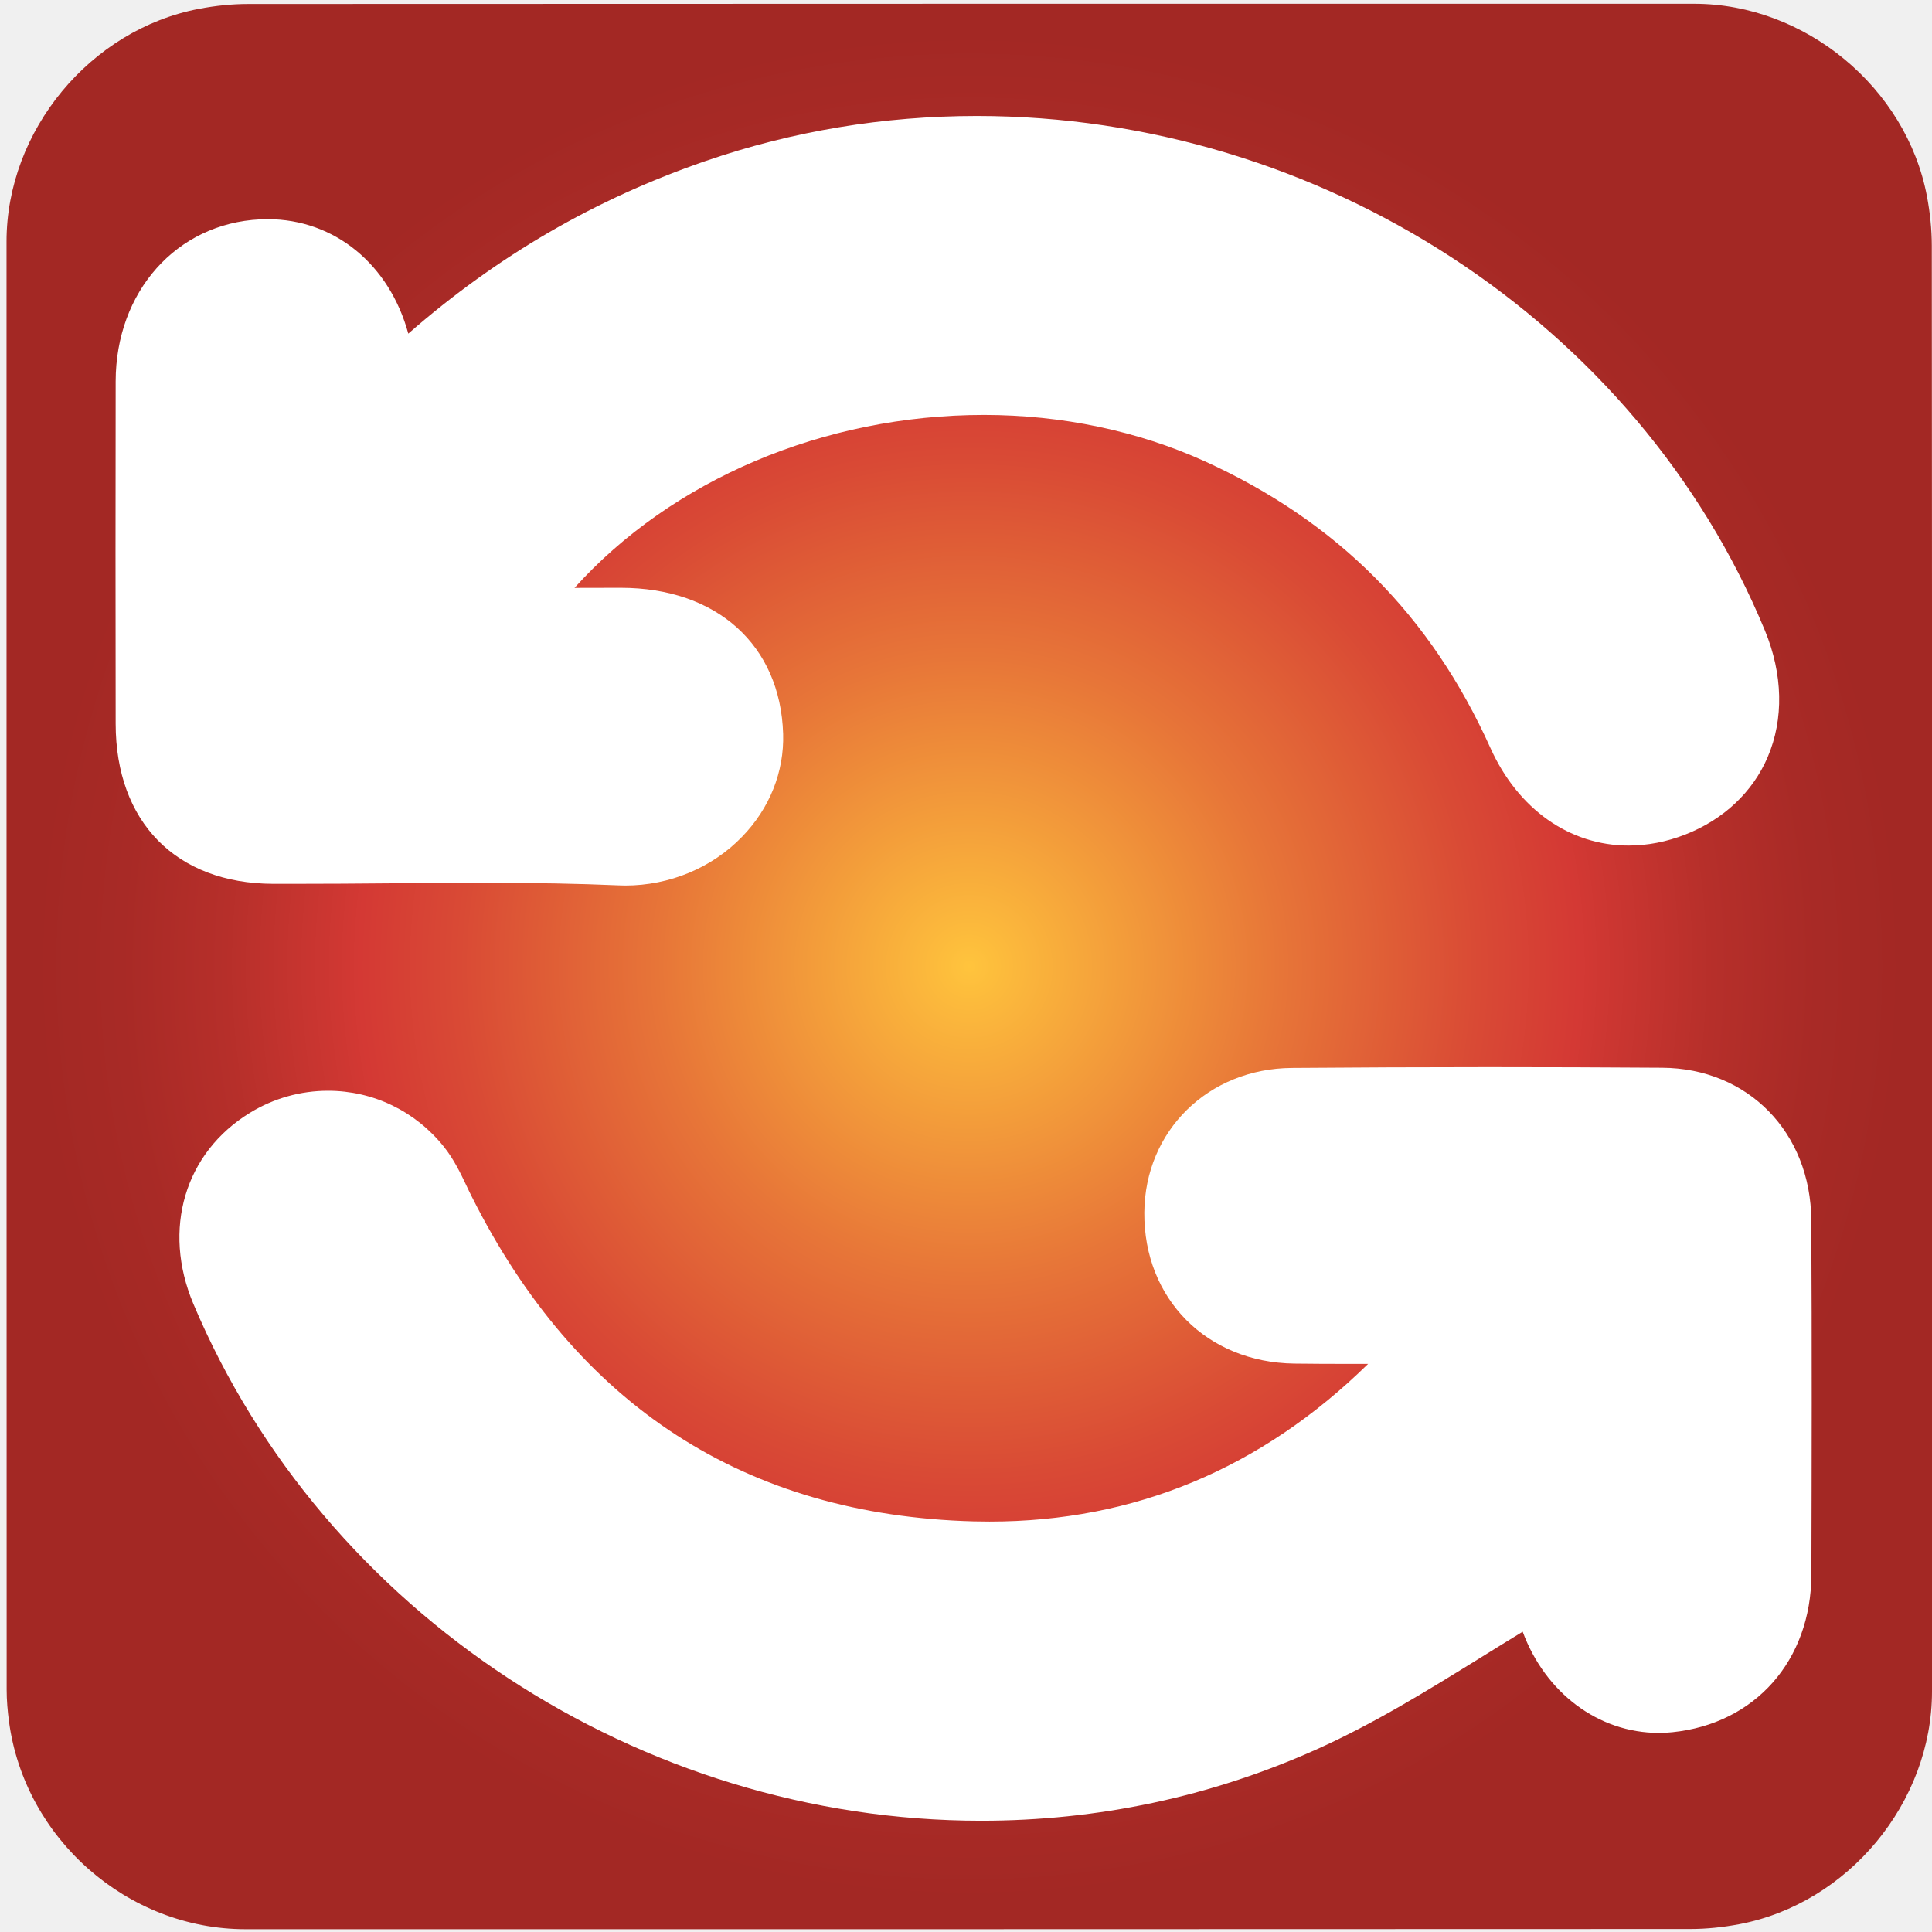
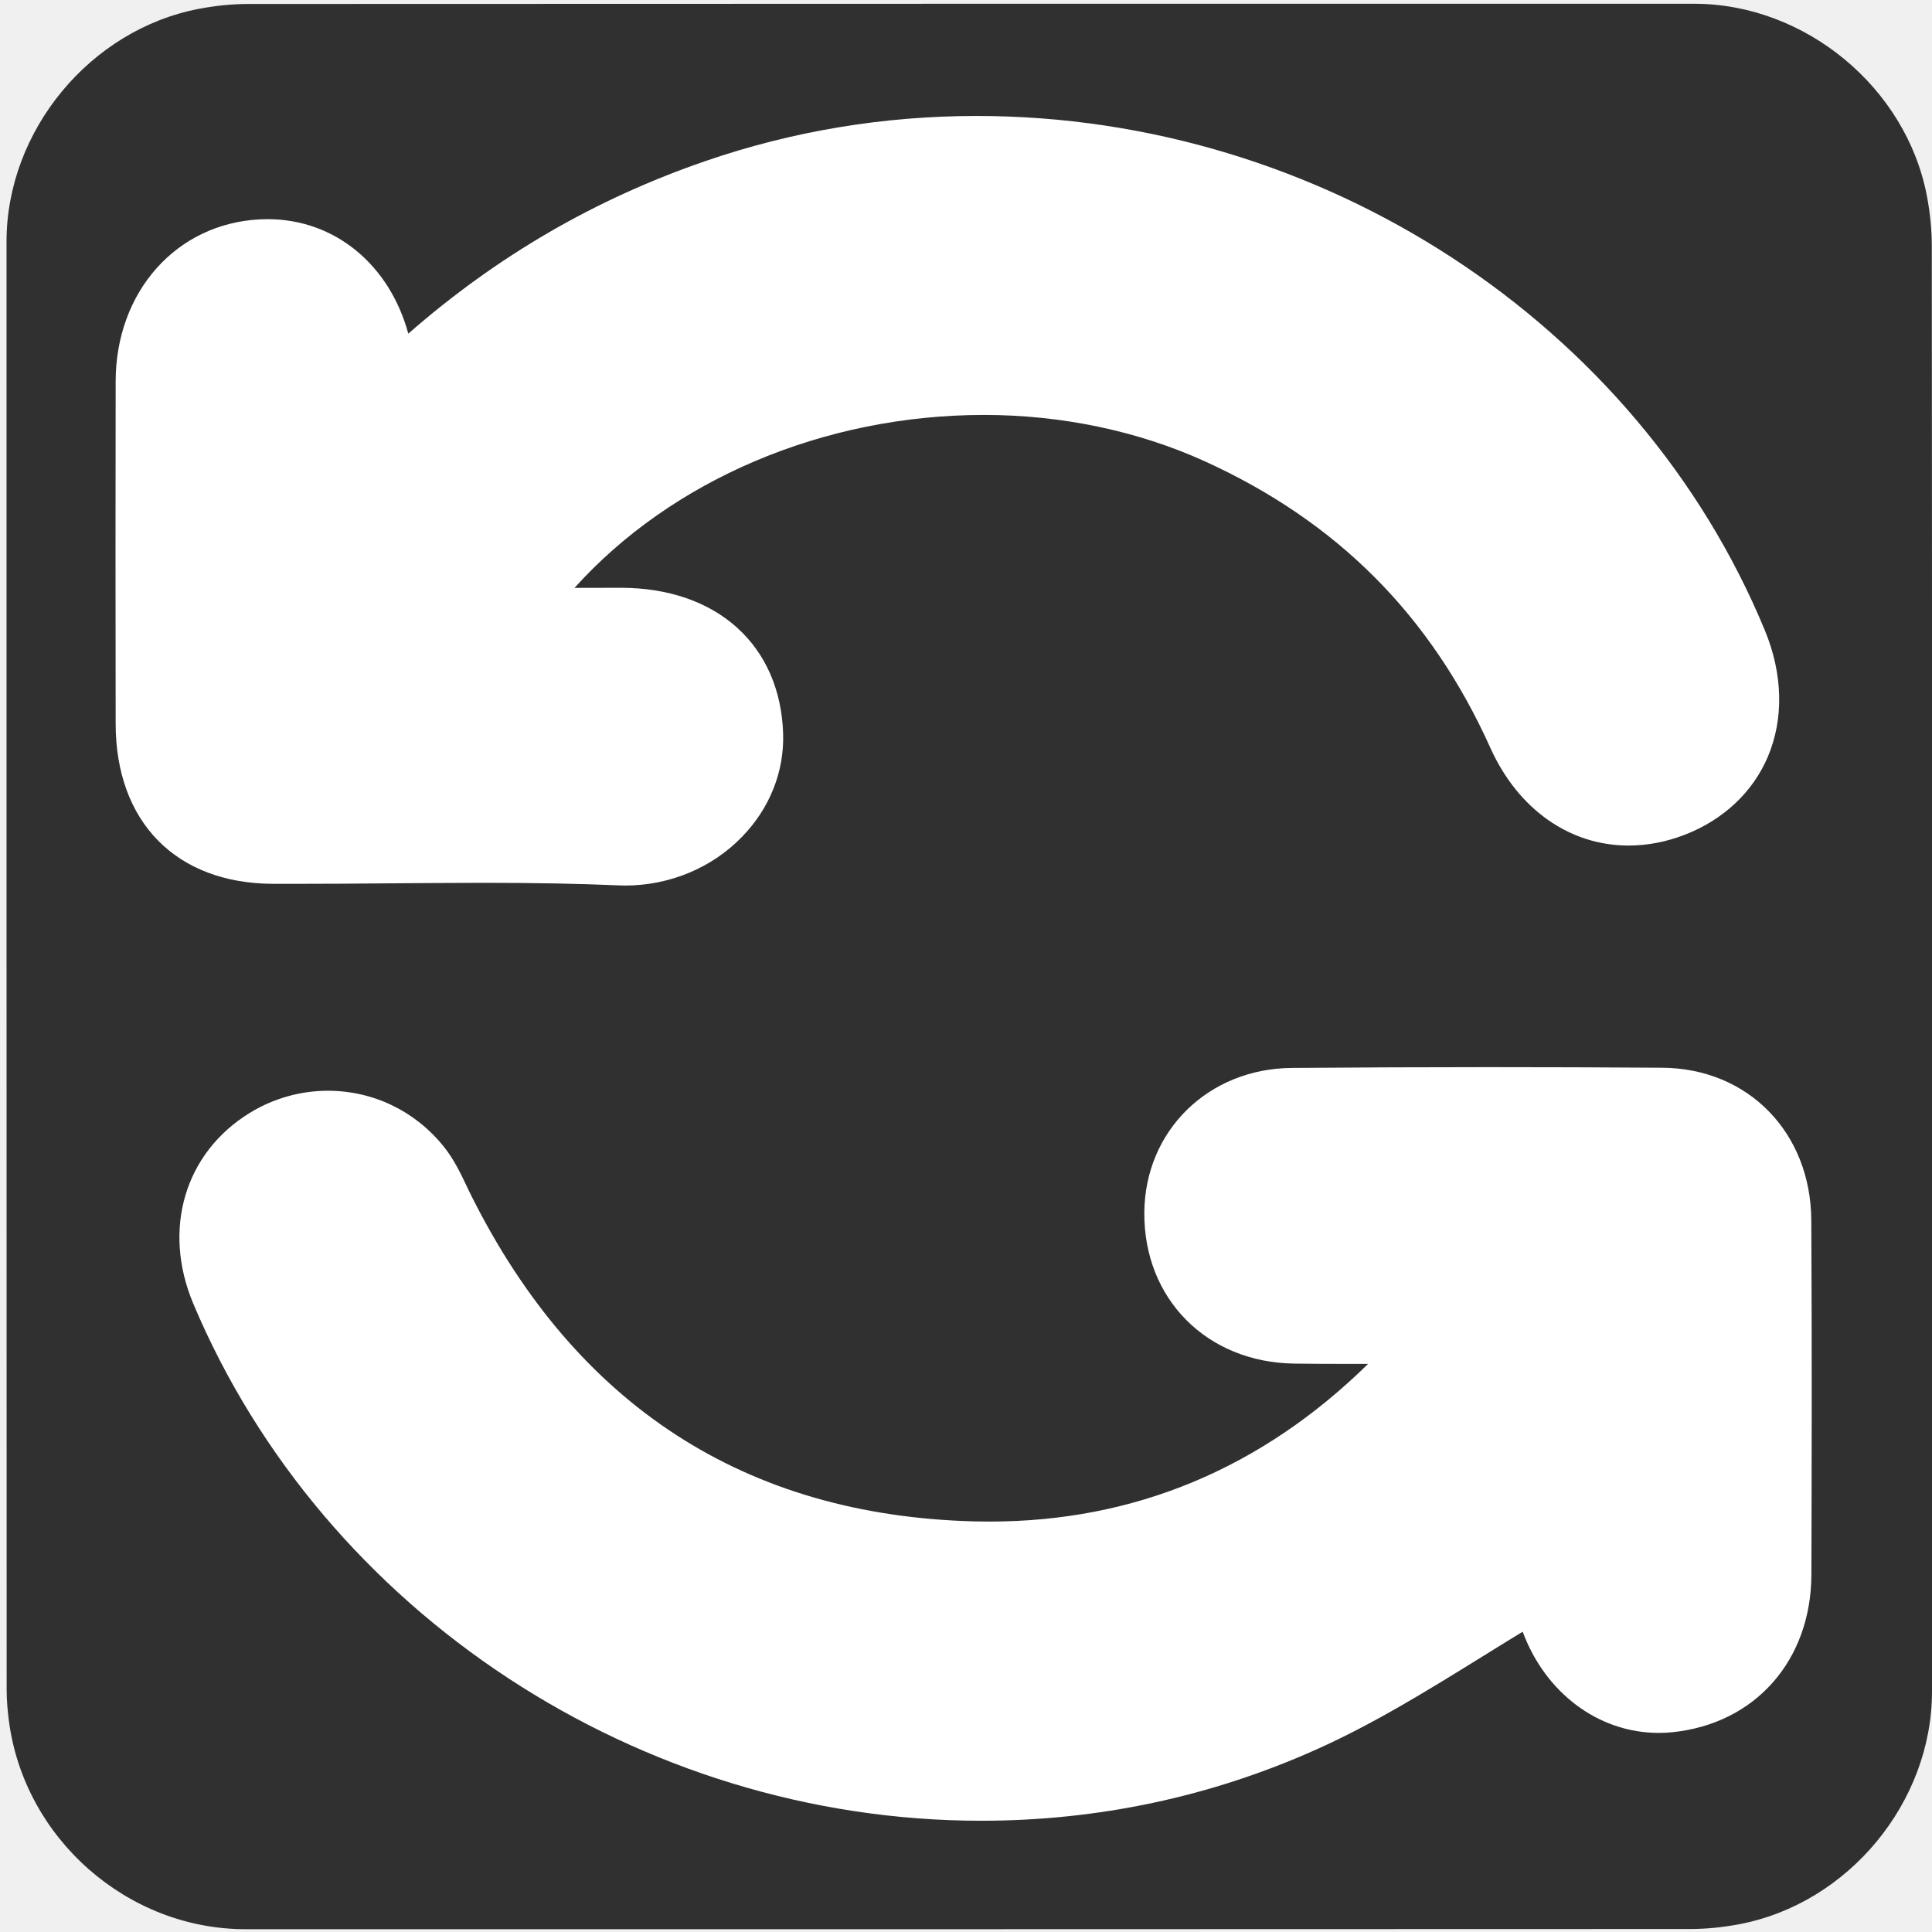
<svg xmlns="http://www.w3.org/2000/svg" id="eyv3u7fozktn1" viewBox="0 0 769 769" width="500" height="500" shape-rendering="geometricPrecision" text-rendering="geometricPrecision" version="1.1">
  <defs id="defs14" />
  <style id="style2">#eyv3u7fozktn1{pointer-events: all} #eyv3u7fozktn1:hover * {animation-play-state: running !important}#eyv3u7fozktn4_tr {animation: eyv3u7fozktn4_tr__tr 5000ms linear infinite normal forwards}@keyframes eyv3u7fozktn4_tr__tr { 0% {transform: translate(383.5514px,385.436px) rotate(0deg)} 90% {transform: translate(383.5514px,385.436px) rotate(-720deg)} 100% {transform: translate(383.5514px,385.436px) rotate(0deg)} }</style>
  <style type="text/css">
- 	.st0{fill:url(#SVGID_1_);}
+ 	.st0{fill:#303030;}
	.st1{fill:#FFFFFF;stroke:#01507B;stroke-width:20;stroke-miterlimit:16;}
	.st2{fill:#DDDDDD;}
	.st3{fill:#01507B;}
</style>
  <radialGradient id="SVGID_1_" cx="385.802" cy="384.693" r="383.198" gradientUnits="userSpaceOnUse">
    <stop offset="0" style="stop-color:#FFC43D" />
    <stop offset="0.039" style="stop-color:#FCBA3C" />
    <stop offset="0.324" style="stop-color:#E77538" />
    <stop offset="0.529" style="stop-color:#D94A35" />
    <stop offset="0.633" style="stop-color:#D43934" />
    <stop offset="0.658" style="stop-color:#CE3732" />
    <stop offset="0.773" style="stop-color:#B62F2A" />
    <stop offset="0.88" style="stop-color:#A82A26" />
    <stop offset="0.971" style="stop-color:#A32824" />
  </radialGradient>
  <path class="st0" d="M769,384.78c0,96.16,0,192.32,0,288.49c0,44.08-33.24,84.37-76.66,92.62c-6.42,1.22-13.05,1.92-19.58,1.92  c-191.68,0.1-383.36,0.08-575.04,0.08c-46.99,0-88-36.04-94.16-82.8c-0.54-4.13-0.91-8.31-0.91-12.47  C2.6,480.45,2.6,288.29,2.6,96.13c0-44.09,33.26-84.39,76.66-92.63c6.42-1.22,13.05-1.92,19.58-1.92  C290.68,1.48,482.52,1.5,674.37,1.5c44.09,0,84.44,33.3,92.63,76.66c1.21,6.42,1.91,13.05,1.92,19.58  C769.03,193.42,769,289.1,769,384.78z" />
  <g id="eyv3u7fozktn4_tr" transform="translate(383.5514,385.436) rotate(0)">
    <g id="eyv3u7fozktn4" transform="scale(4,4) translate(-320.1889,-686.7)">
      <g id="eyv3u7fozktn5">
        <path id="eyv3u7fozktn6" d="M286.51,678.46C286.27,678.46,286.03,678.45,285.78,678.44C281.86,678.27,277.61,678.19,272.39,678.19C269.26,678.19,266.14,678.22,263.01,678.24C259.87,678.27,256.72,678.29,253.58,678.29L251.46,678.29C241.82,678.25,235.82,672.14,235.81,662.36C235.79,651.01,235.79,639.65,235.81,628.3C235.82,619.36,241.86,612.58,250.17,612.17C250.42,612.16,250.67,612.15,250.92,612.15C257.64,612.15,263.06,616.69,264.93,623.54C273.8,615.79,283.52,610.15,294.49,606.37C303.15,603.39,312.23,601.88,321.49,601.88C355.75,601.88,387.27,622.45,399.92,653.07C401.72,657.42,401.82,661.9,400.2,665.68C398.71,669.17,395.79,671.91,391.99,673.39C390.12,674.12,388.23,674.48,386.35,674.48C380.48,674.48,375.35,670.85,372.61,664.77C366.67,651.57,357.37,642.24,344.18,636.24C337.55,633.23,329.95,631.63,322.22,631.63C306.22,631.63,291.13,638.11,281.47,648.84C281.47,648.84,284.73,648.84,286.06,648.83C295.64,648.83,301.96,654.54,302.23,663.37C302.34,667.14,300.89,670.78,298.15,673.6C295.16,676.7,290.92,678.46,286.51,678.46Z" fill="rgb(255,255,255)" stroke="none" stroke-width="1" />
        <path id="eyv3u7fozktn7" d="M321.93,771.52C288.01,771.52,256.51,750.85,243.54,720.08C240.42,712.67,242.68,705.04,249.18,701.07C251.53,699.63,254.22,698.88,256.94,698.88C261.44,698.88,265.64,700.91,268.47,704.45C269.47,705.7,270.14,707.11,270.73,708.35C270.89,708.7,271.06,709.04,271.23,709.38C281.68,730.24,298.49,741.12,321.18,741.73C321.71,741.74,322.25,741.75,322.77,741.75C337.17,741.75,349.82,736.48,360.44,726.06C359.68,726.06,358.92,726.06,358.16,726.06C356.46,726.06,354.78,726.05,353.09,726.03C344.39,725.91,338.11,719.59,338.17,711C338.23,702.86,344.54,696.67,352.85,696.61C359.25,696.56,365.82,696.53,372.39,696.53C378.16,696.53,383.92,696.55,389.69,696.59C398.25,696.64,404.49,703.03,404.54,711.77C404.61,724.03,404.58,736.4,404.55,747.03C404.52,755.57,398.96,761.87,390.72,762.71C390.27,762.76,389.82,762.78,389.37,762.78C383.32,762.78,378.06,758.76,375.82,752.71C374.46,753.54,373.11,754.37,371.78,755.2C366.5,758.47,361.04,761.86,355.24,764.45C344.76,769.14,333.55,771.52,321.93,771.52Z" fill="#fff" stroke="none" />
      </g>
    </g>
  </g>
</svg>
